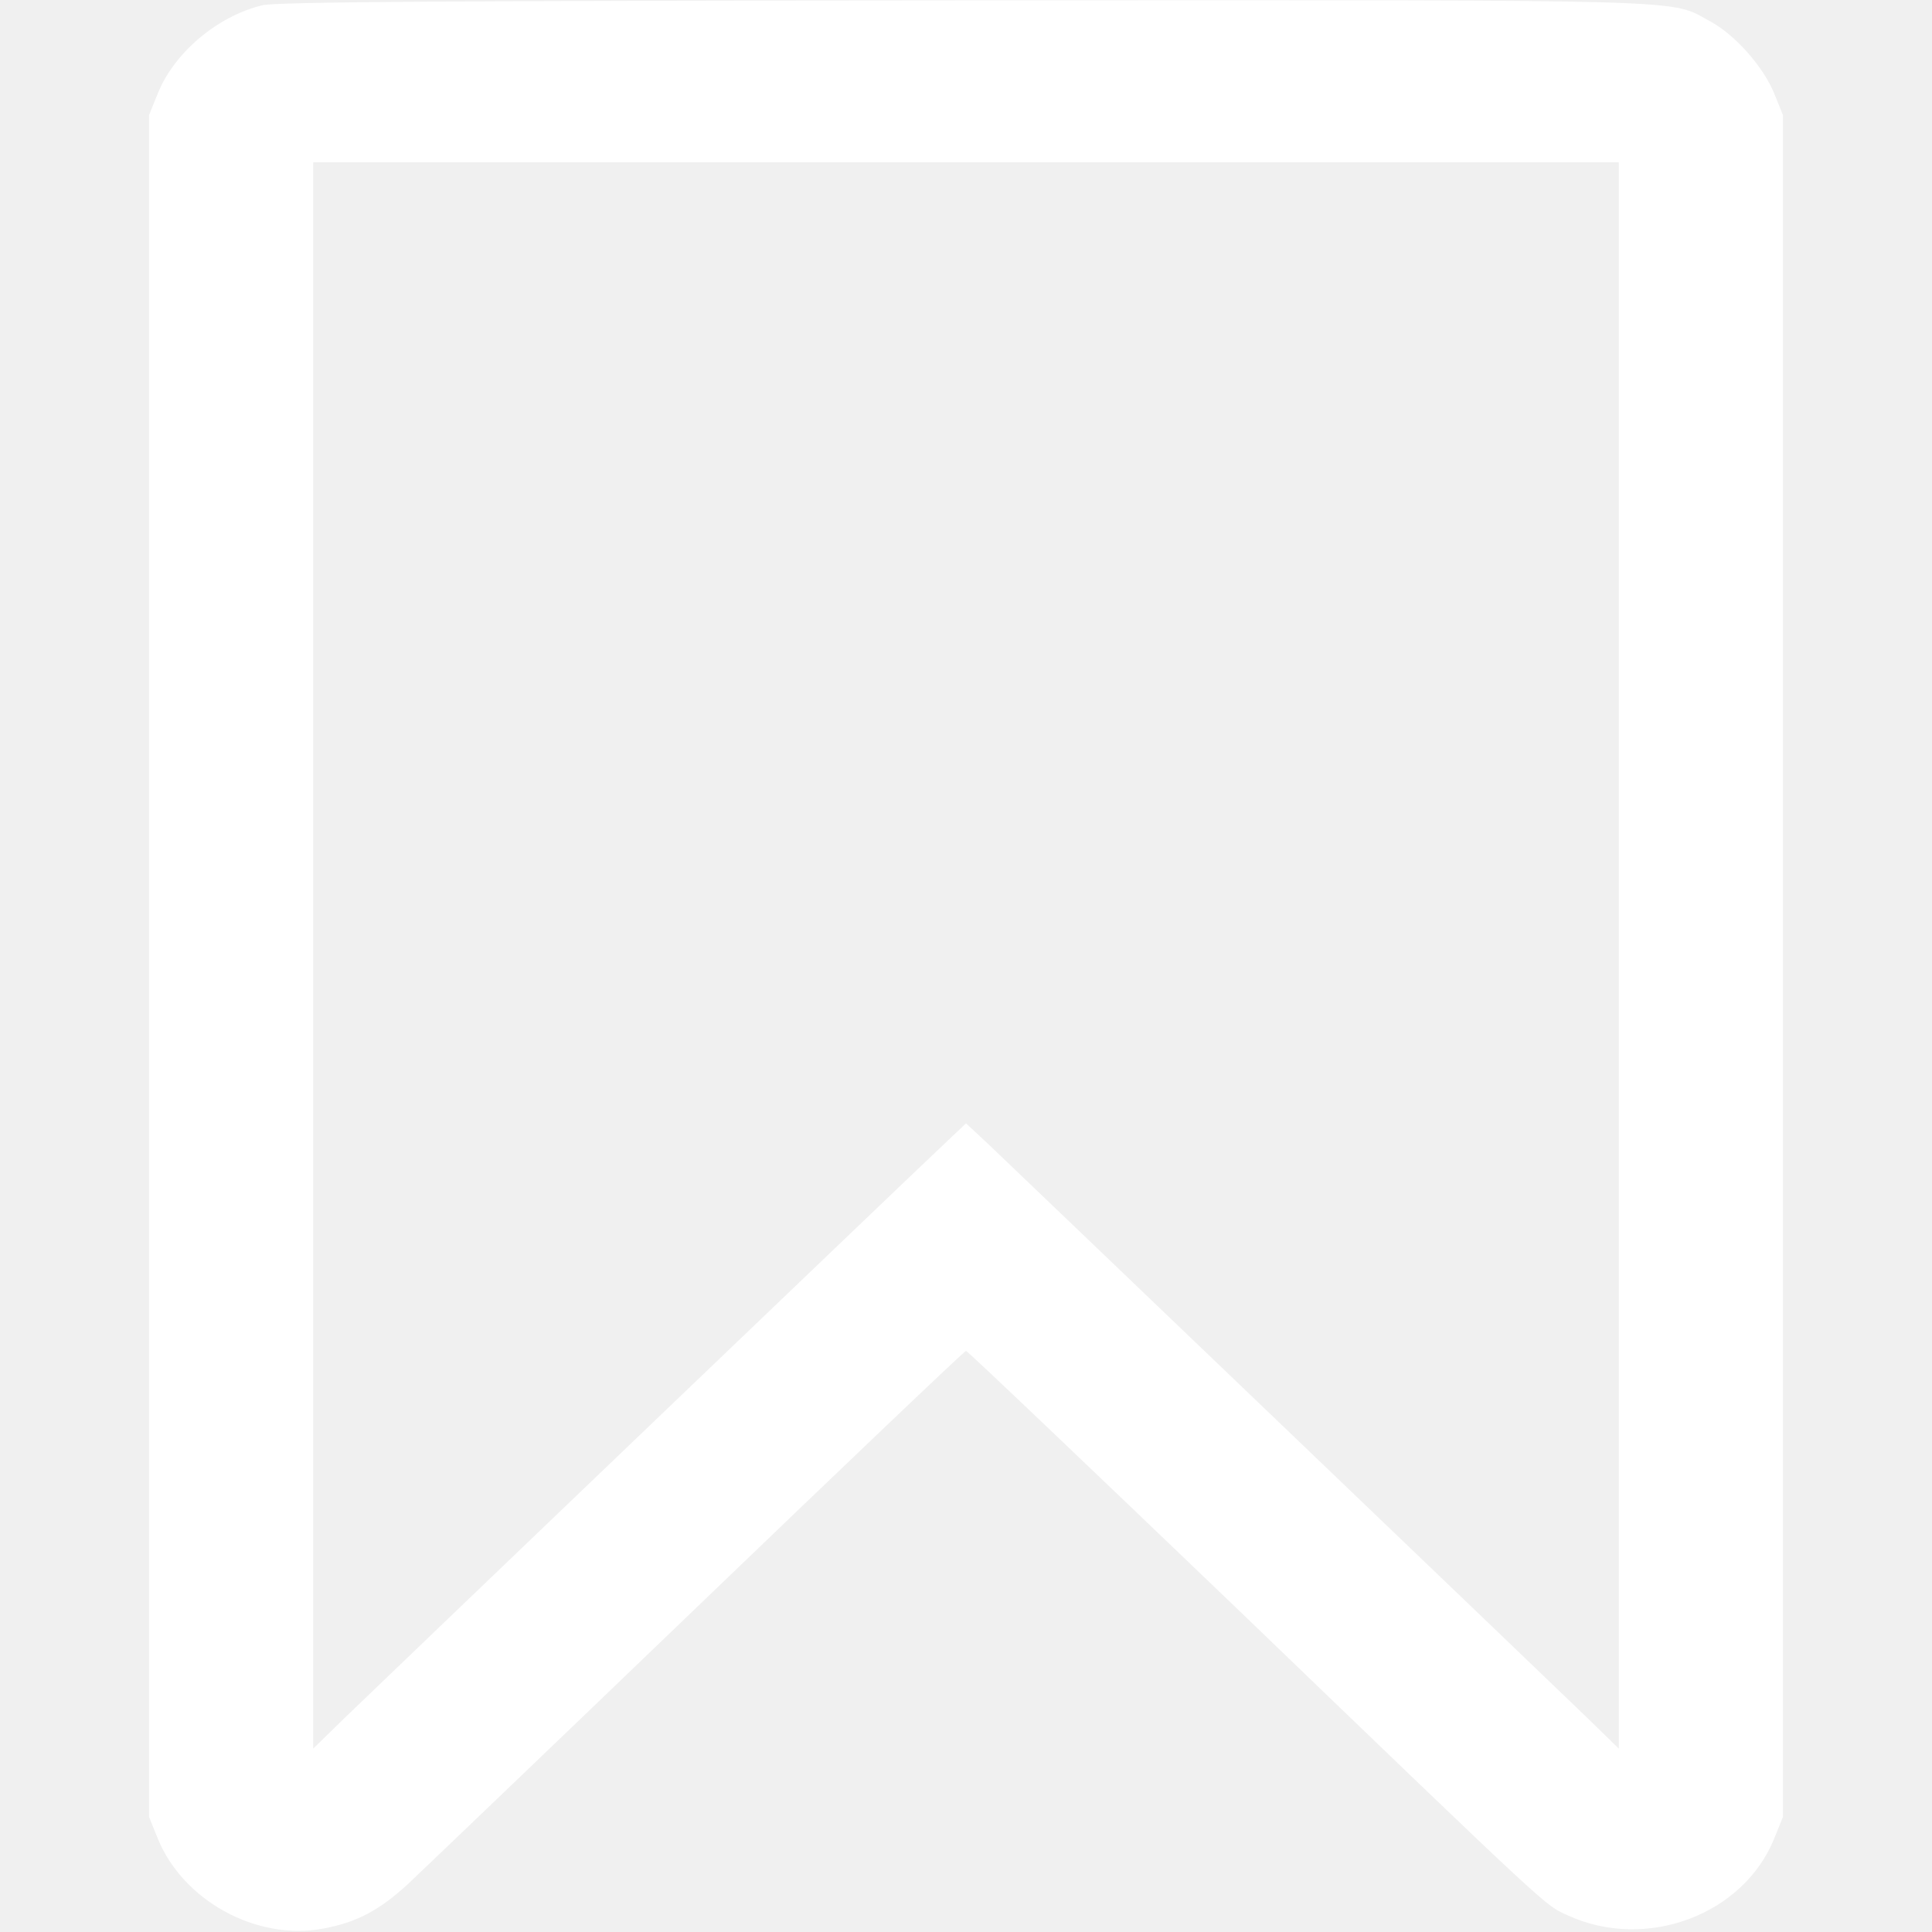
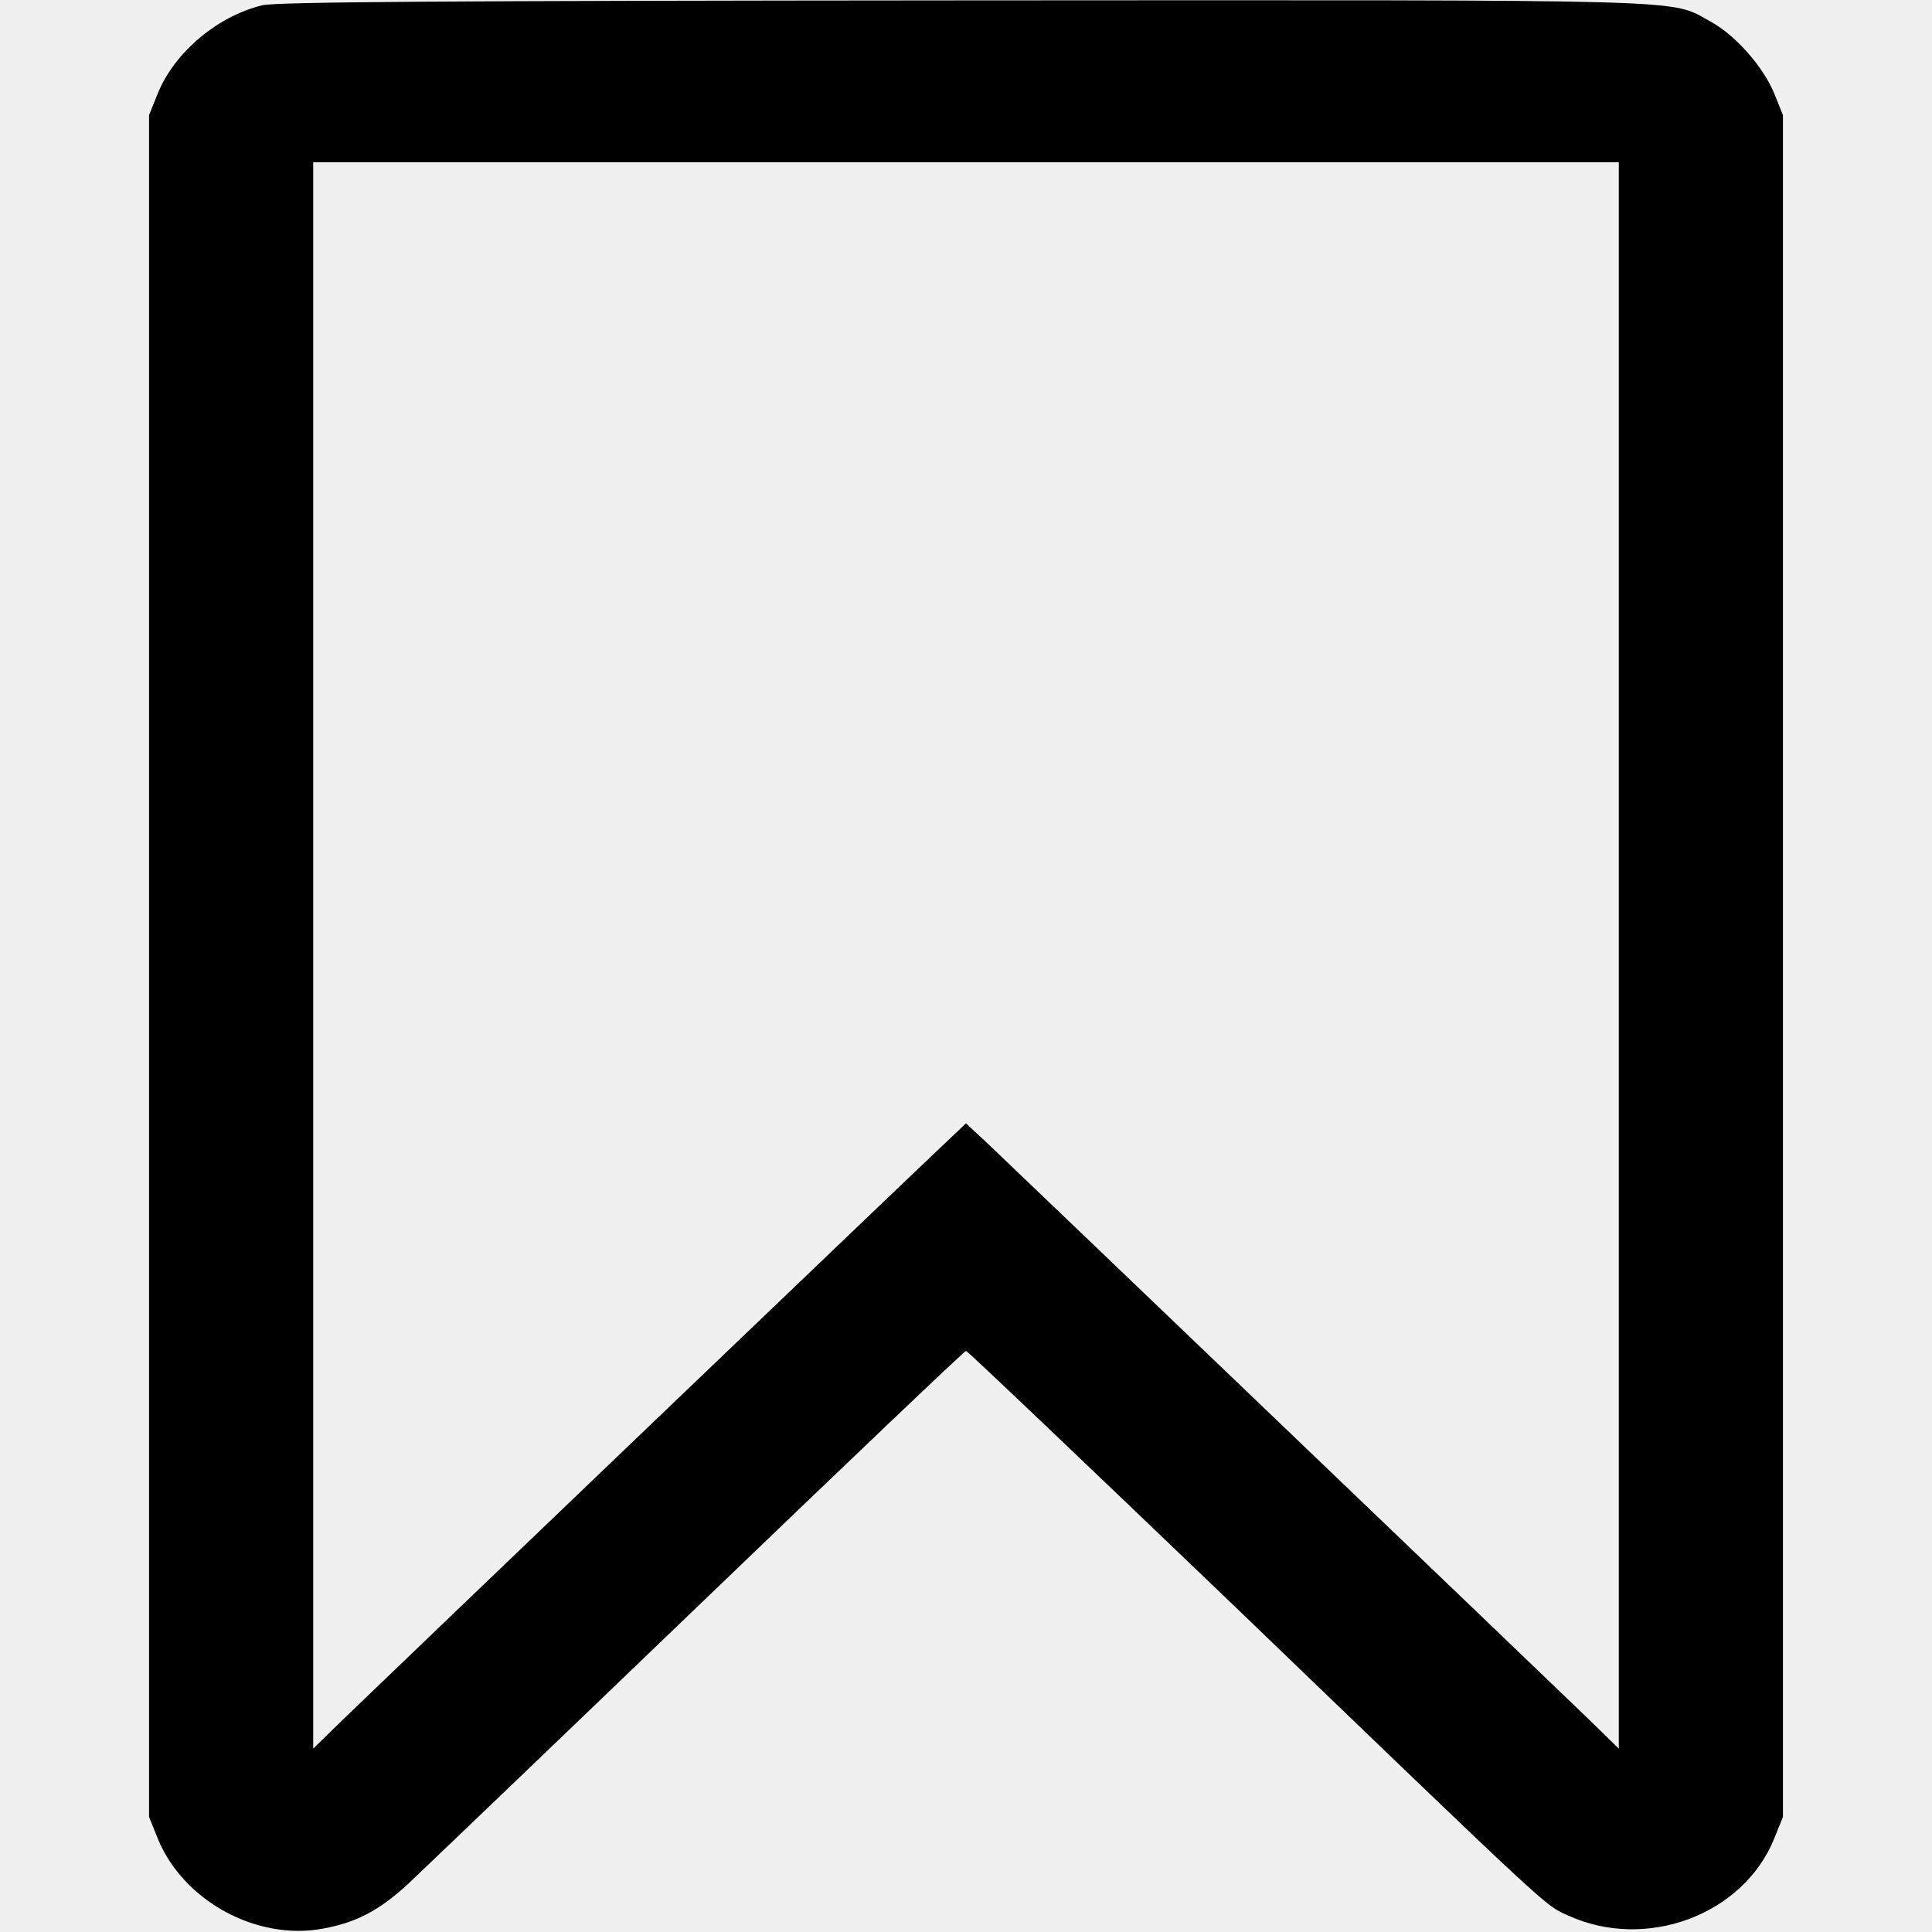
<svg xmlns="http://www.w3.org/2000/svg" version="1.0" width="512pt" height="512pt" viewBox="0 0 512 512" preserveAspectRatio="xMidYMid meet">
-   <g transform="translate(0,512) scale(0.1,-0.1)" fill="#ffffff" stroke="none">
+   <g transform="translate(0,512) scale(0.1,-0.1)" stroke="none">
    <path d="M695 5106 c-119 -29 -233 -125 -277 -234 l-23 -57 0 -2255 0 -2255 23 -57 c67 -165 262 -272 438 -239 88 16 149 48 225 118 34 32 380 363 767 735 388 373 708 678 712 678 4 0 324 -305 712 -677 850 -818 821 -791 883 -819 207 -95 465 1 547 204 l23 57 0 2255 0 2255 -23 57 c-29 71 -103 155 -169 191 -112 60 3 57 -1978 56 -1384 -1 -1822 -4 -1860 -13z m3595 -2518 l0 -2102 -82 80 c-166 160 -1535 1471 -1590 1523 l-58 54 -57 -54 c-56 -52 -1425 -1363 -1591 -1523 l-82 -80 0 2102 0 2102 1730 0 1730 0 0 -2102z" />
  </g>
</svg>
